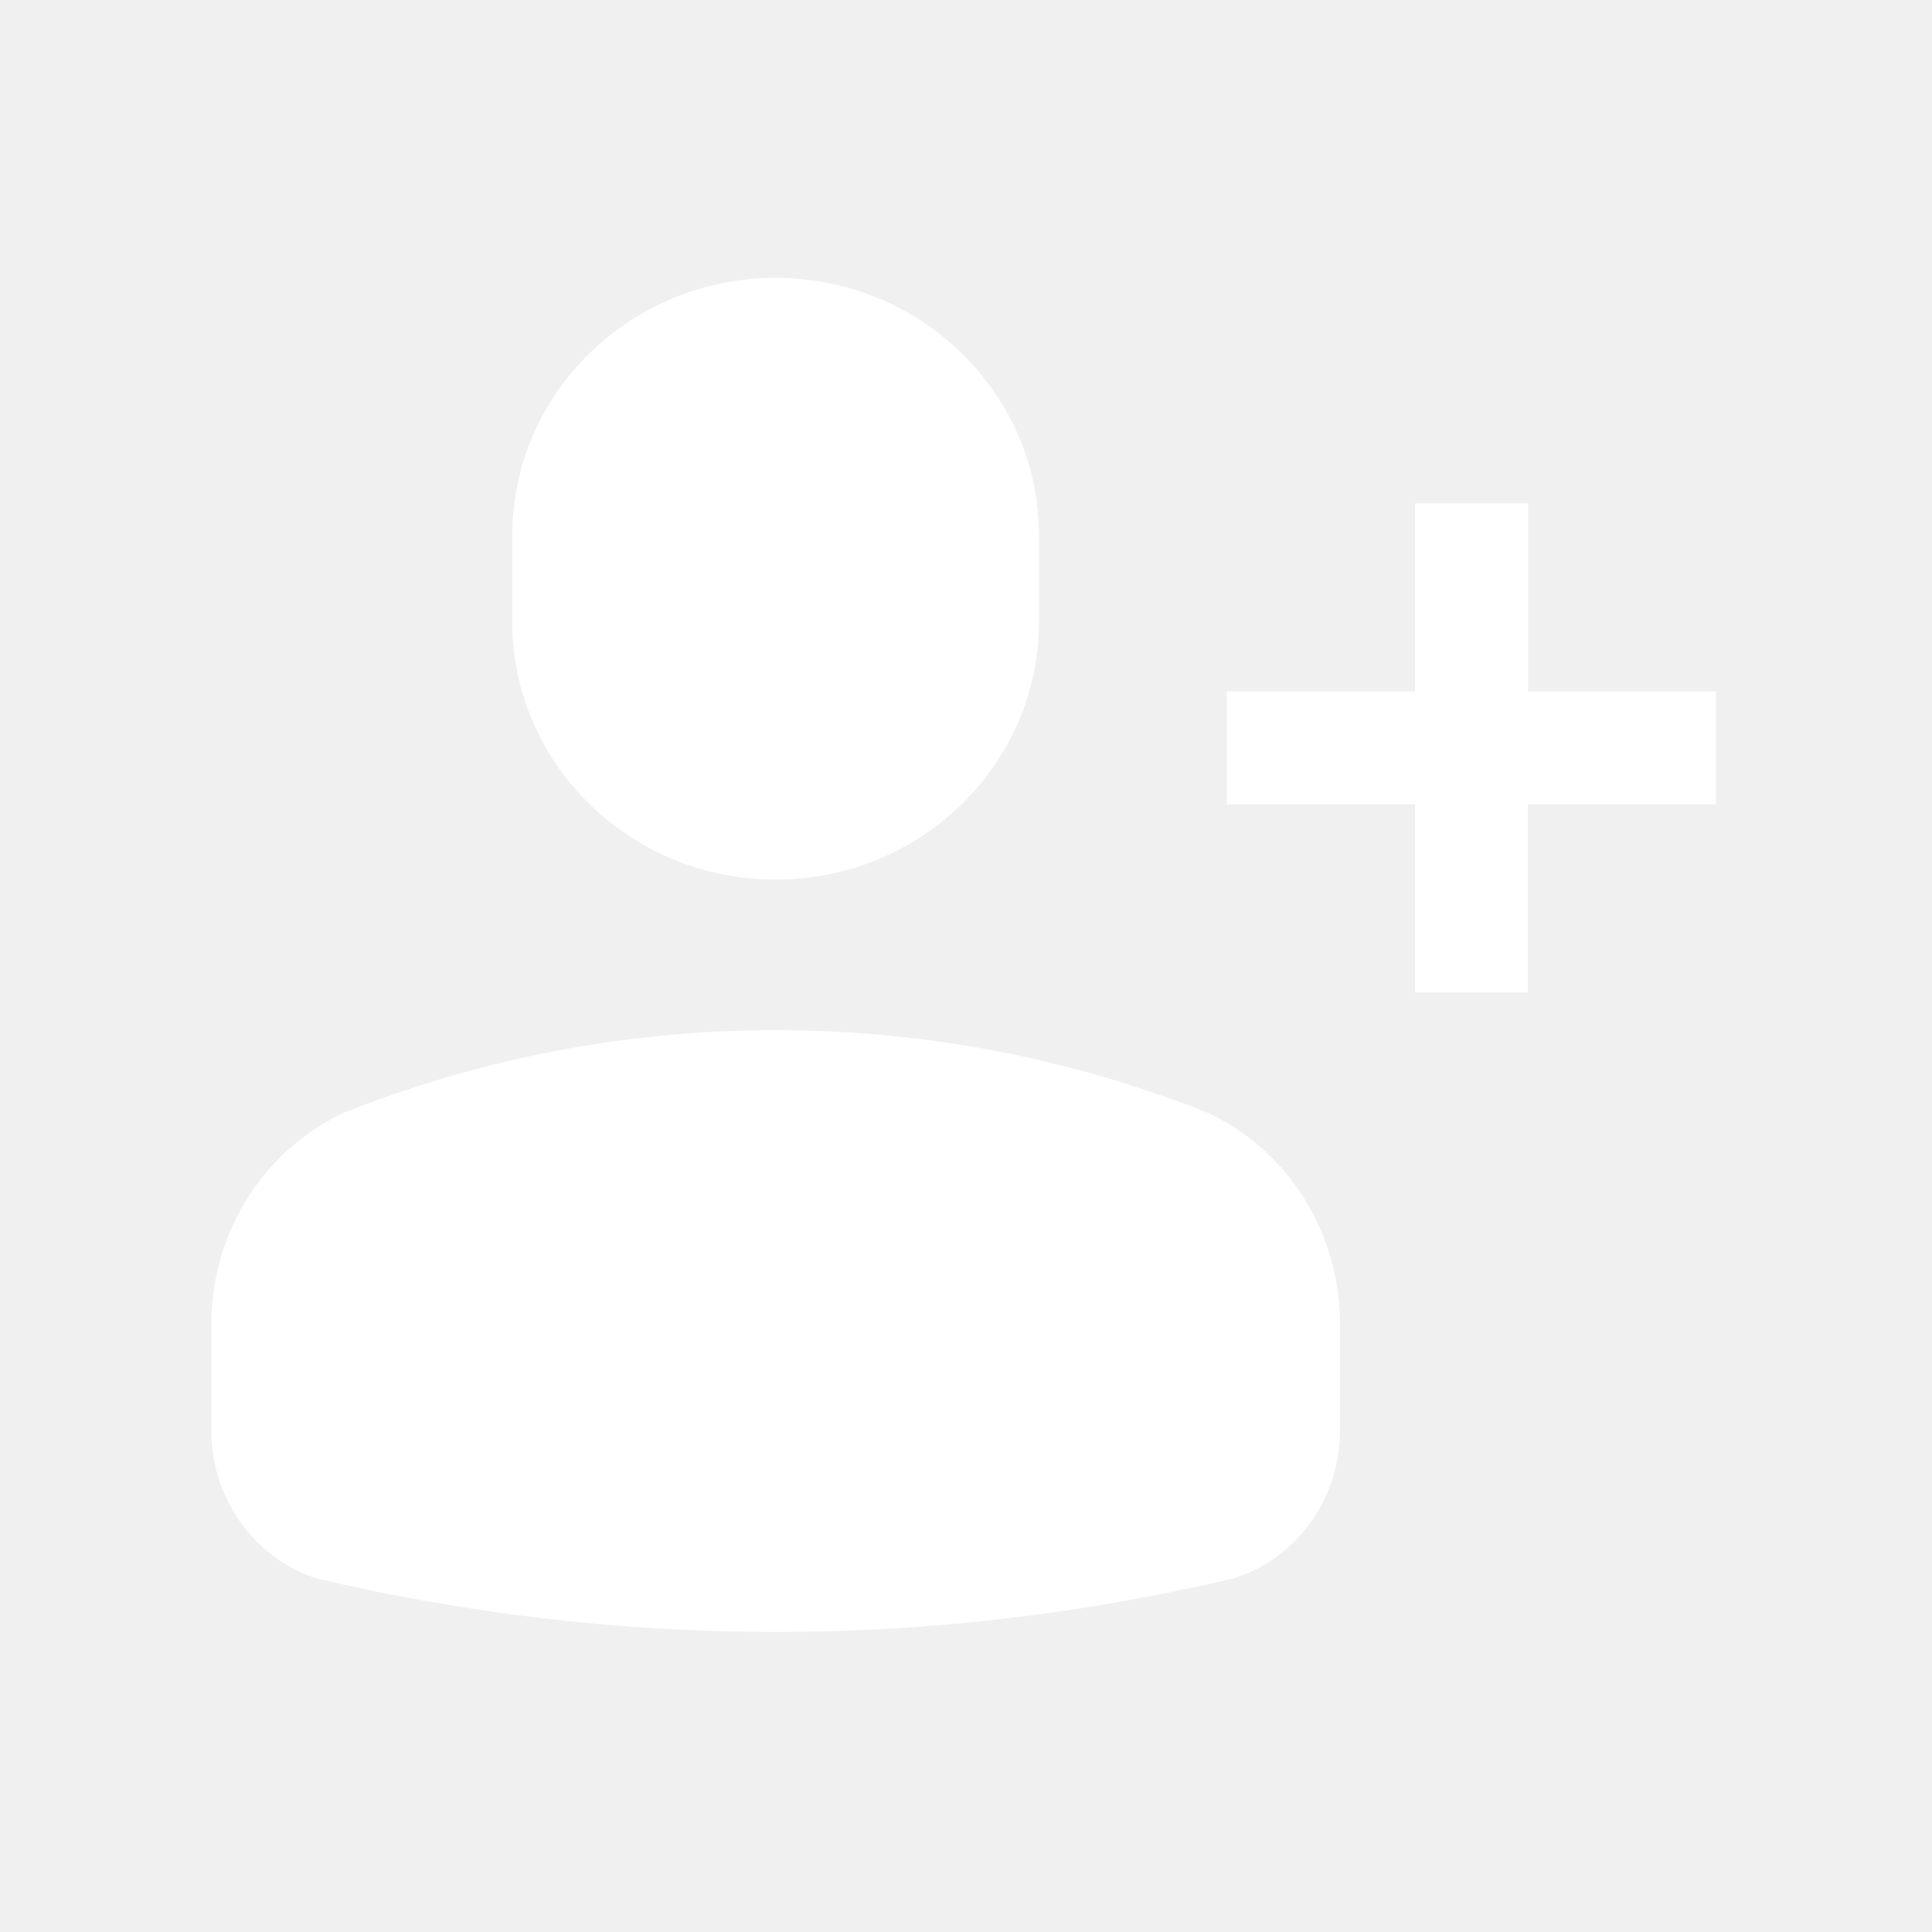
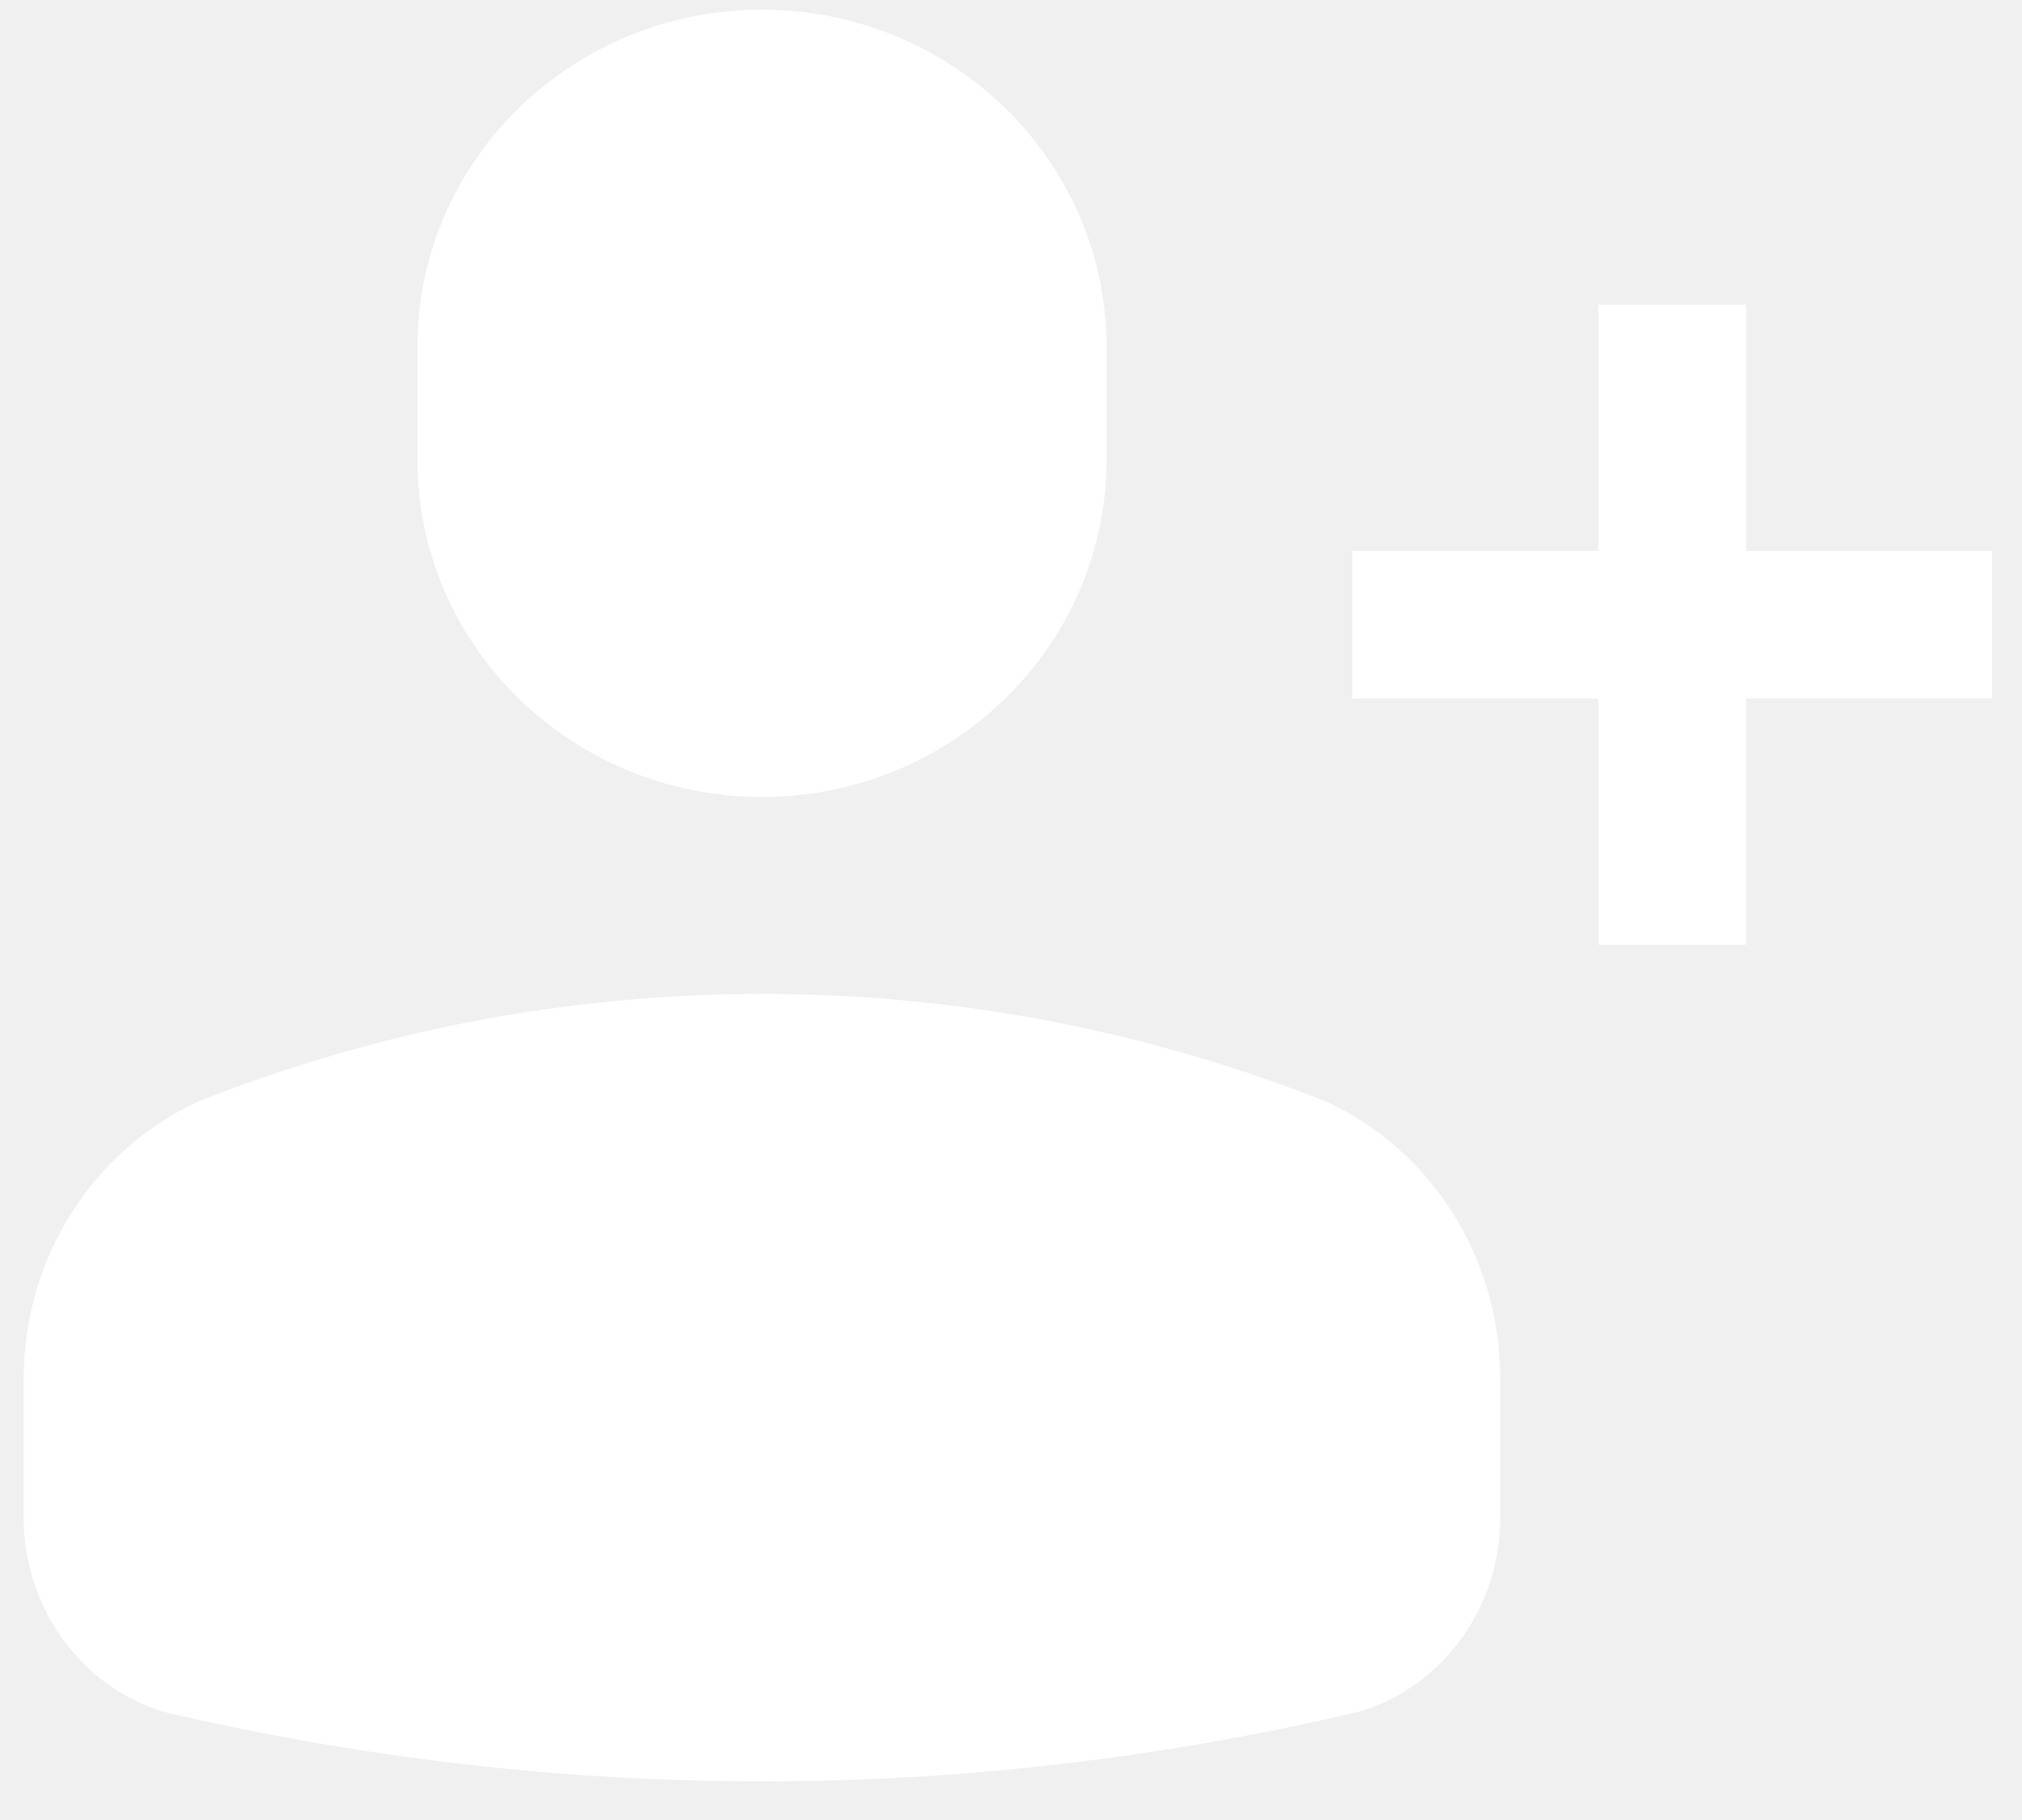
- <svg xmlns="http://www.w3.org/2000/svg" width="50" height="50" viewBox="0 0 50 50" fill="none">
-   <path d="M20.073 22.764C23.838 22.764 26.89 19.775 26.89 16.089V13.867C26.89 10.181 23.838 7.192 20.073 7.192C16.309 7.192 13.257 10.181 13.257 13.867V16.089C13.257 19.775 16.309 22.764 20.073 22.764ZM31.245 28.794C27.773 27.417 24.009 26.66 20.073 26.66C16.143 26.66 12.388 27.417 8.921 28.789C6.895 29.722 5.469 31.816 5.469 34.277V37.022C5.469 38.833 6.631 40.356 8.213 40.855C12.026 41.748 15.996 42.236 20.073 42.236C24.145 42.236 28.11 41.748 31.919 40.85C33.511 40.356 34.678 38.838 34.678 37.012V34.268C34.678 31.821 33.267 29.727 31.245 28.794ZM39.546 17.895V13.027H36.621V17.895H31.753V20.815H36.621V25.684H39.541V20.815H44.409V17.895H39.546Z" fill="white" />
+ <svg xmlns="http://www.w3.org/2000/svg" width="40" height="36" viewBox="0 0 40 36" fill="none">
+   <path d="M15.073 15.764C18.838 15.764 21.89 12.775 21.89 9.089V6.867C21.89 3.181 18.838 0.192 15.073 0.192C11.309 0.192 8.257 3.181 8.257 6.867V9.089C8.257 12.775 11.309 15.764 15.073 15.764ZM26.245 21.794C22.773 20.417 19.009 19.66 15.073 19.66C11.143 19.66 7.388 20.417 3.921 21.789C1.895 22.722 0.469 24.816 0.469 27.277V30.021C0.469 31.833 1.631 33.356 3.213 33.855C7.026 34.748 10.996 35.236 15.073 35.236C19.145 35.236 23.11 34.748 26.919 33.85C28.511 33.356 29.678 31.838 29.678 30.012V27.268C29.678 24.821 28.267 22.727 26.245 21.794ZM34.546 10.896V6.027H31.621V10.896H26.753V13.815H31.621V18.684H34.541V13.815H39.409V10.896H34.546Z" fill="white" />
</svg>
